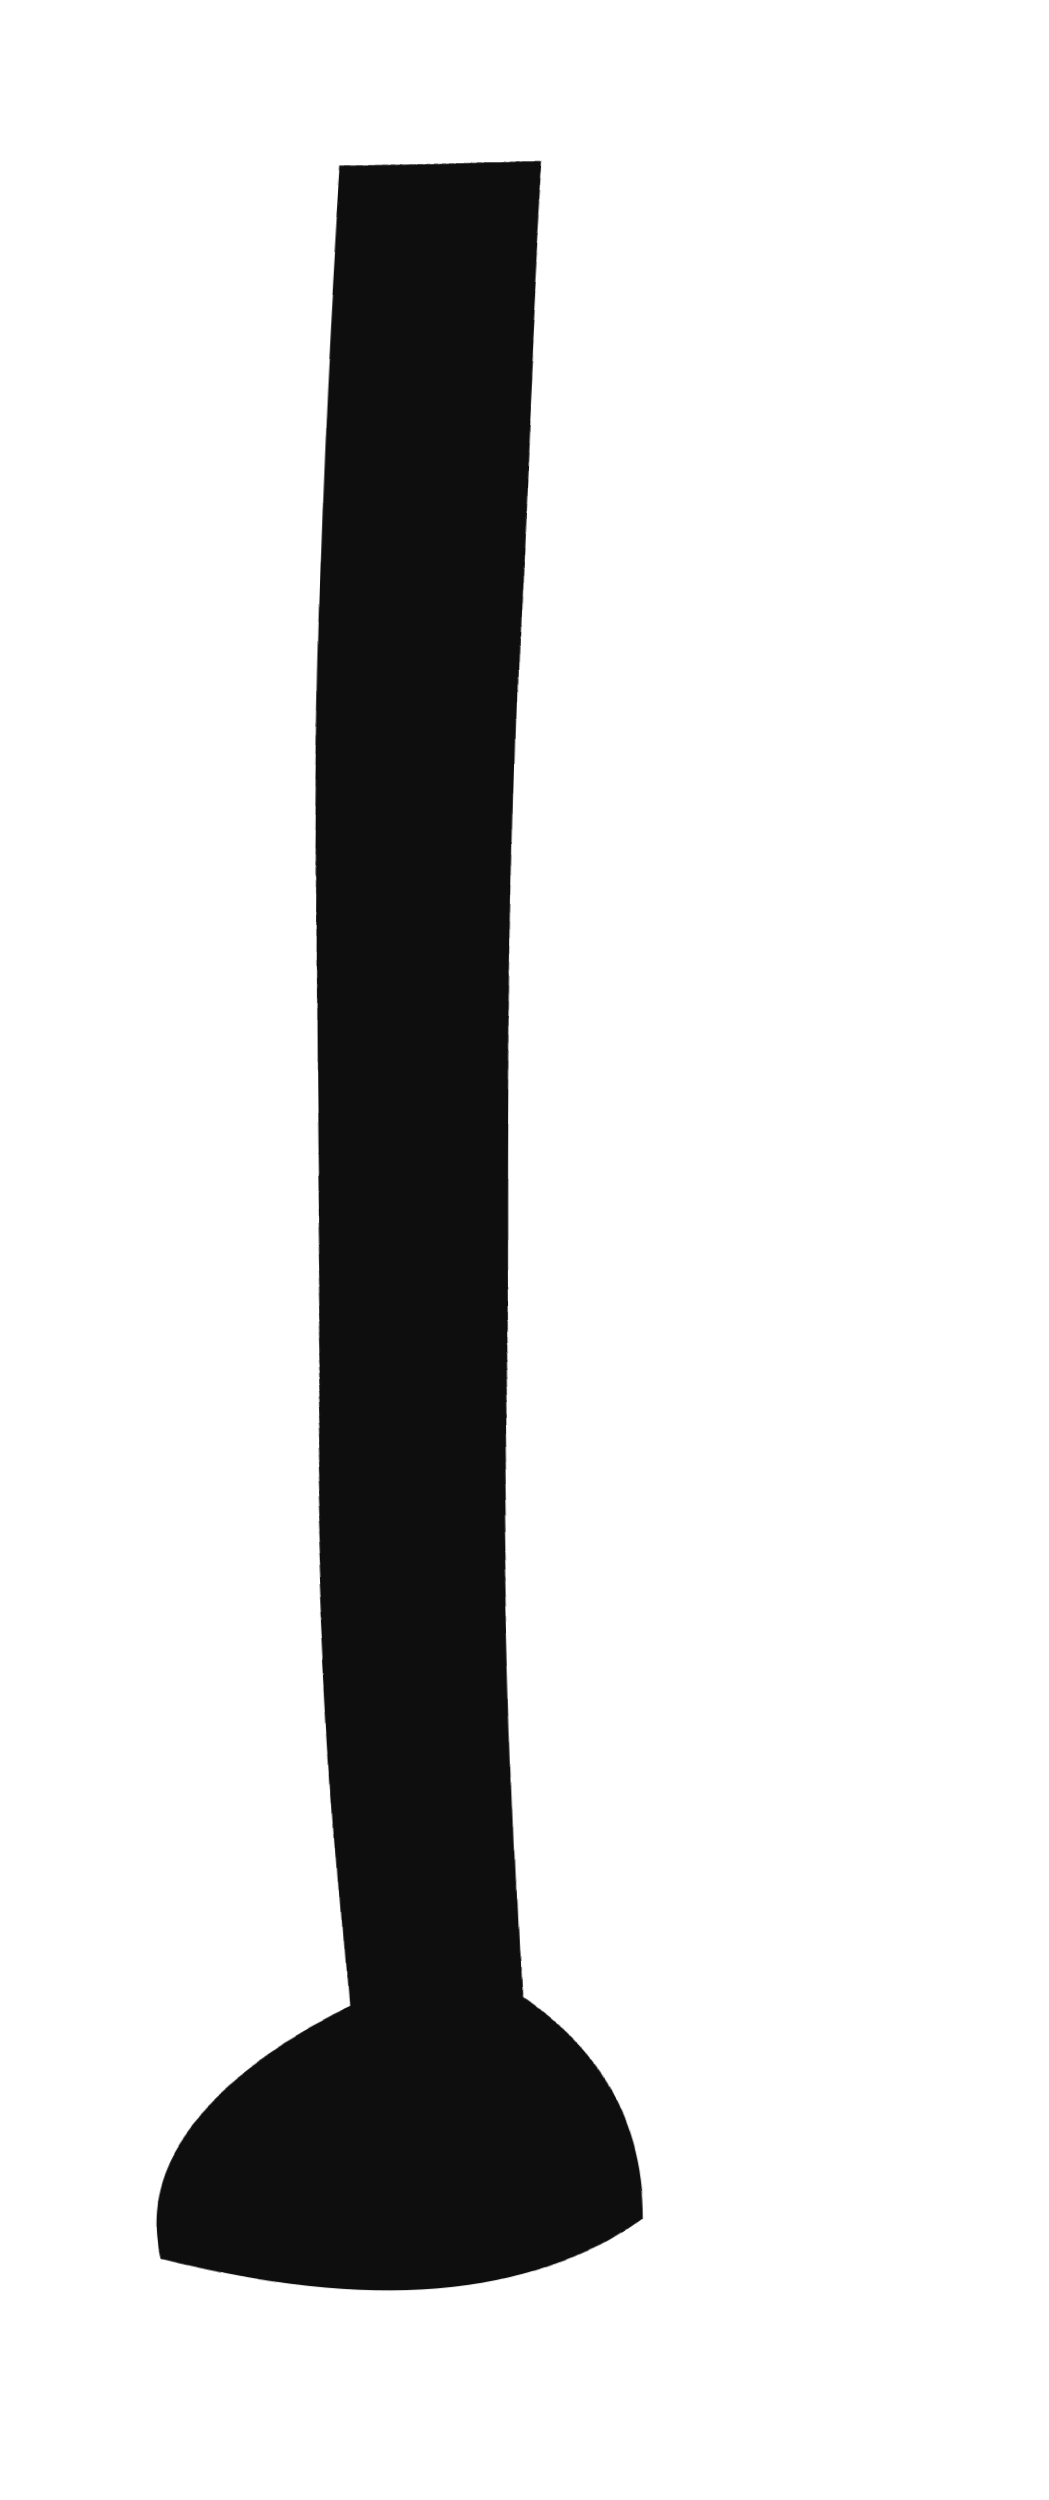
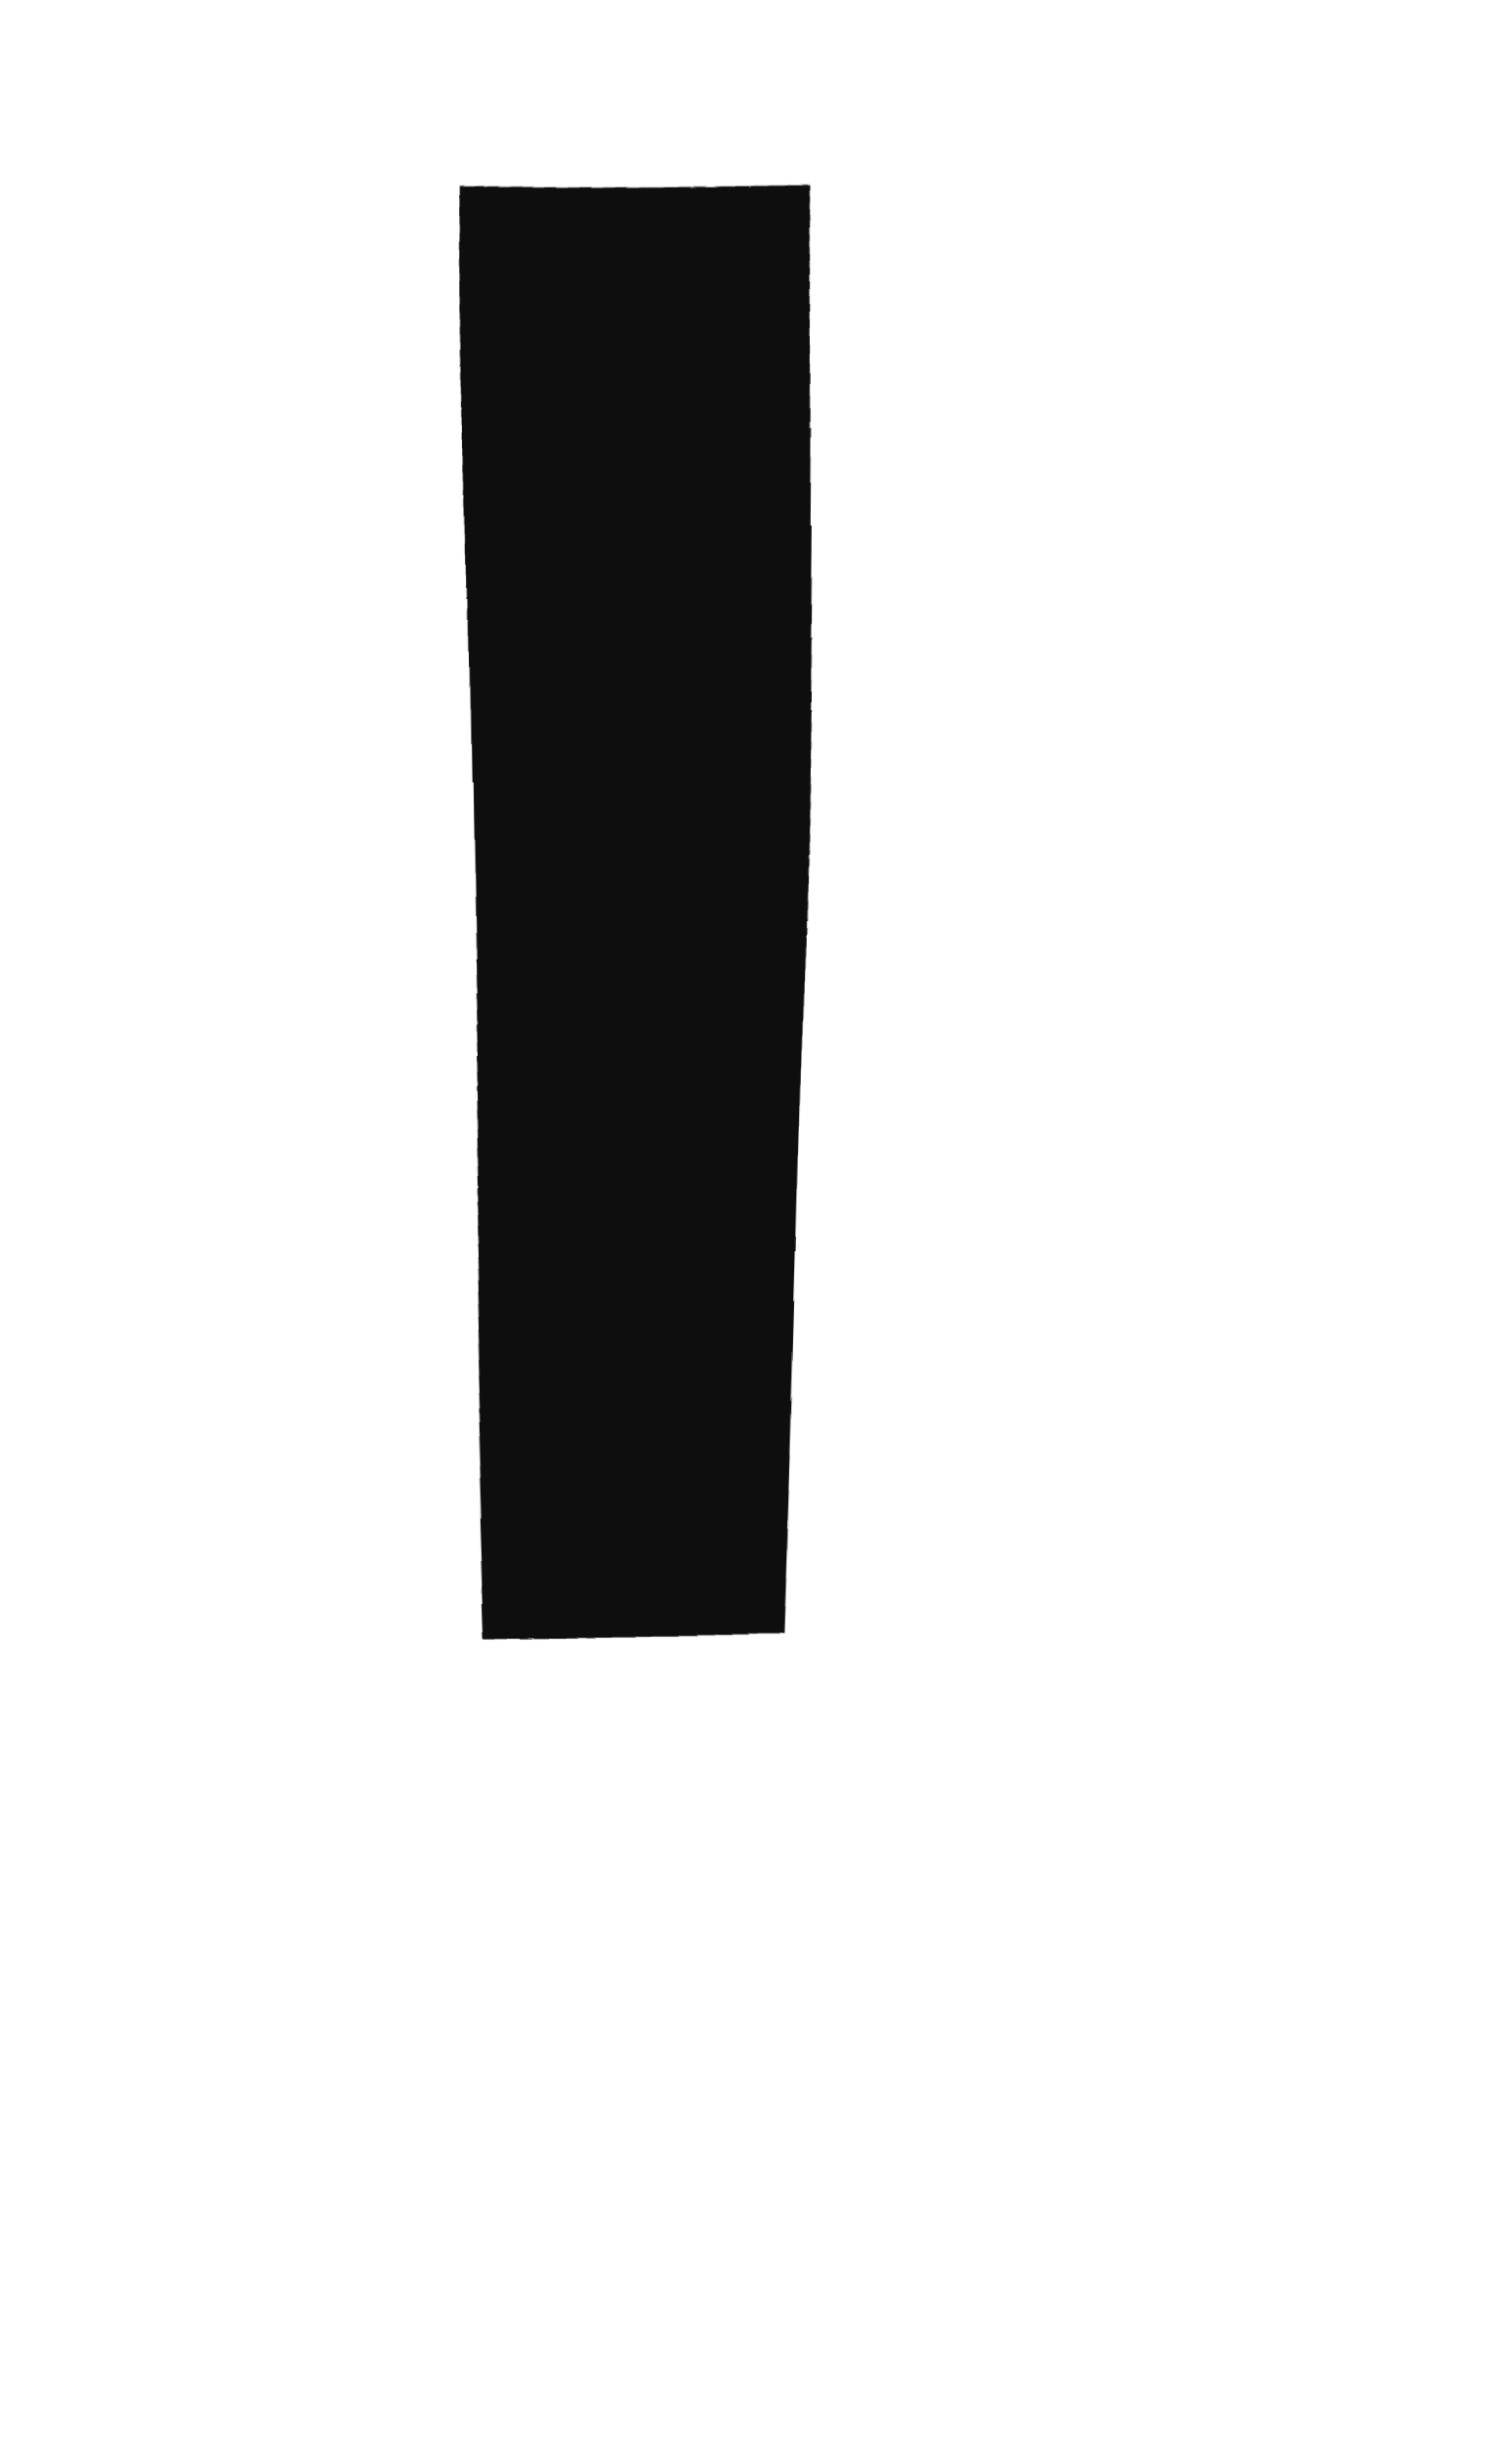
- <svg xmlns="http://www.w3.org/2000/svg" viewBox="0 0 52 124" width="52" height="124">
+ <svg xmlns="http://www.w3.org/2000/svg" viewBox="0 0 52 84" width="52" height="84">
  <defs>
    <filter id="ink" x="-40%" y="-40%" width="180%" height="180%">
-       <feTurbulence type="fractalNoise" baseFrequency="0.03" numOctaves="1" seed="13" result="n" />
+       <feTurbulence type="fractalNoise" baseFrequency="0.03" numOctaves="1" seed="l" result="n" />
      <feDisplacementMap in="SourceGraphic" in2="n" scale="2.4" xChannelSelector="R" yChannelSelector="G" />
    </filter>
  </defs>
  <g filter="url(#ink)">
-     <path d="M17 8 Q14 54.0 17.75 100 L26.25 100 Q24 54.0 27 8 Z" fill="#0e0e0e" />
-     <path d="M22 98 Q6 104 8 112 Q24 116 32 110 Q32 102 24 98 Z" fill="#0e0e0e" />
+     <path d="M16 6 Q16 31.0 16.9 56 L27.1 56 Q28 31.0 28 6 Z" fill="#0e0e0e" />
  </g>
</svg>
